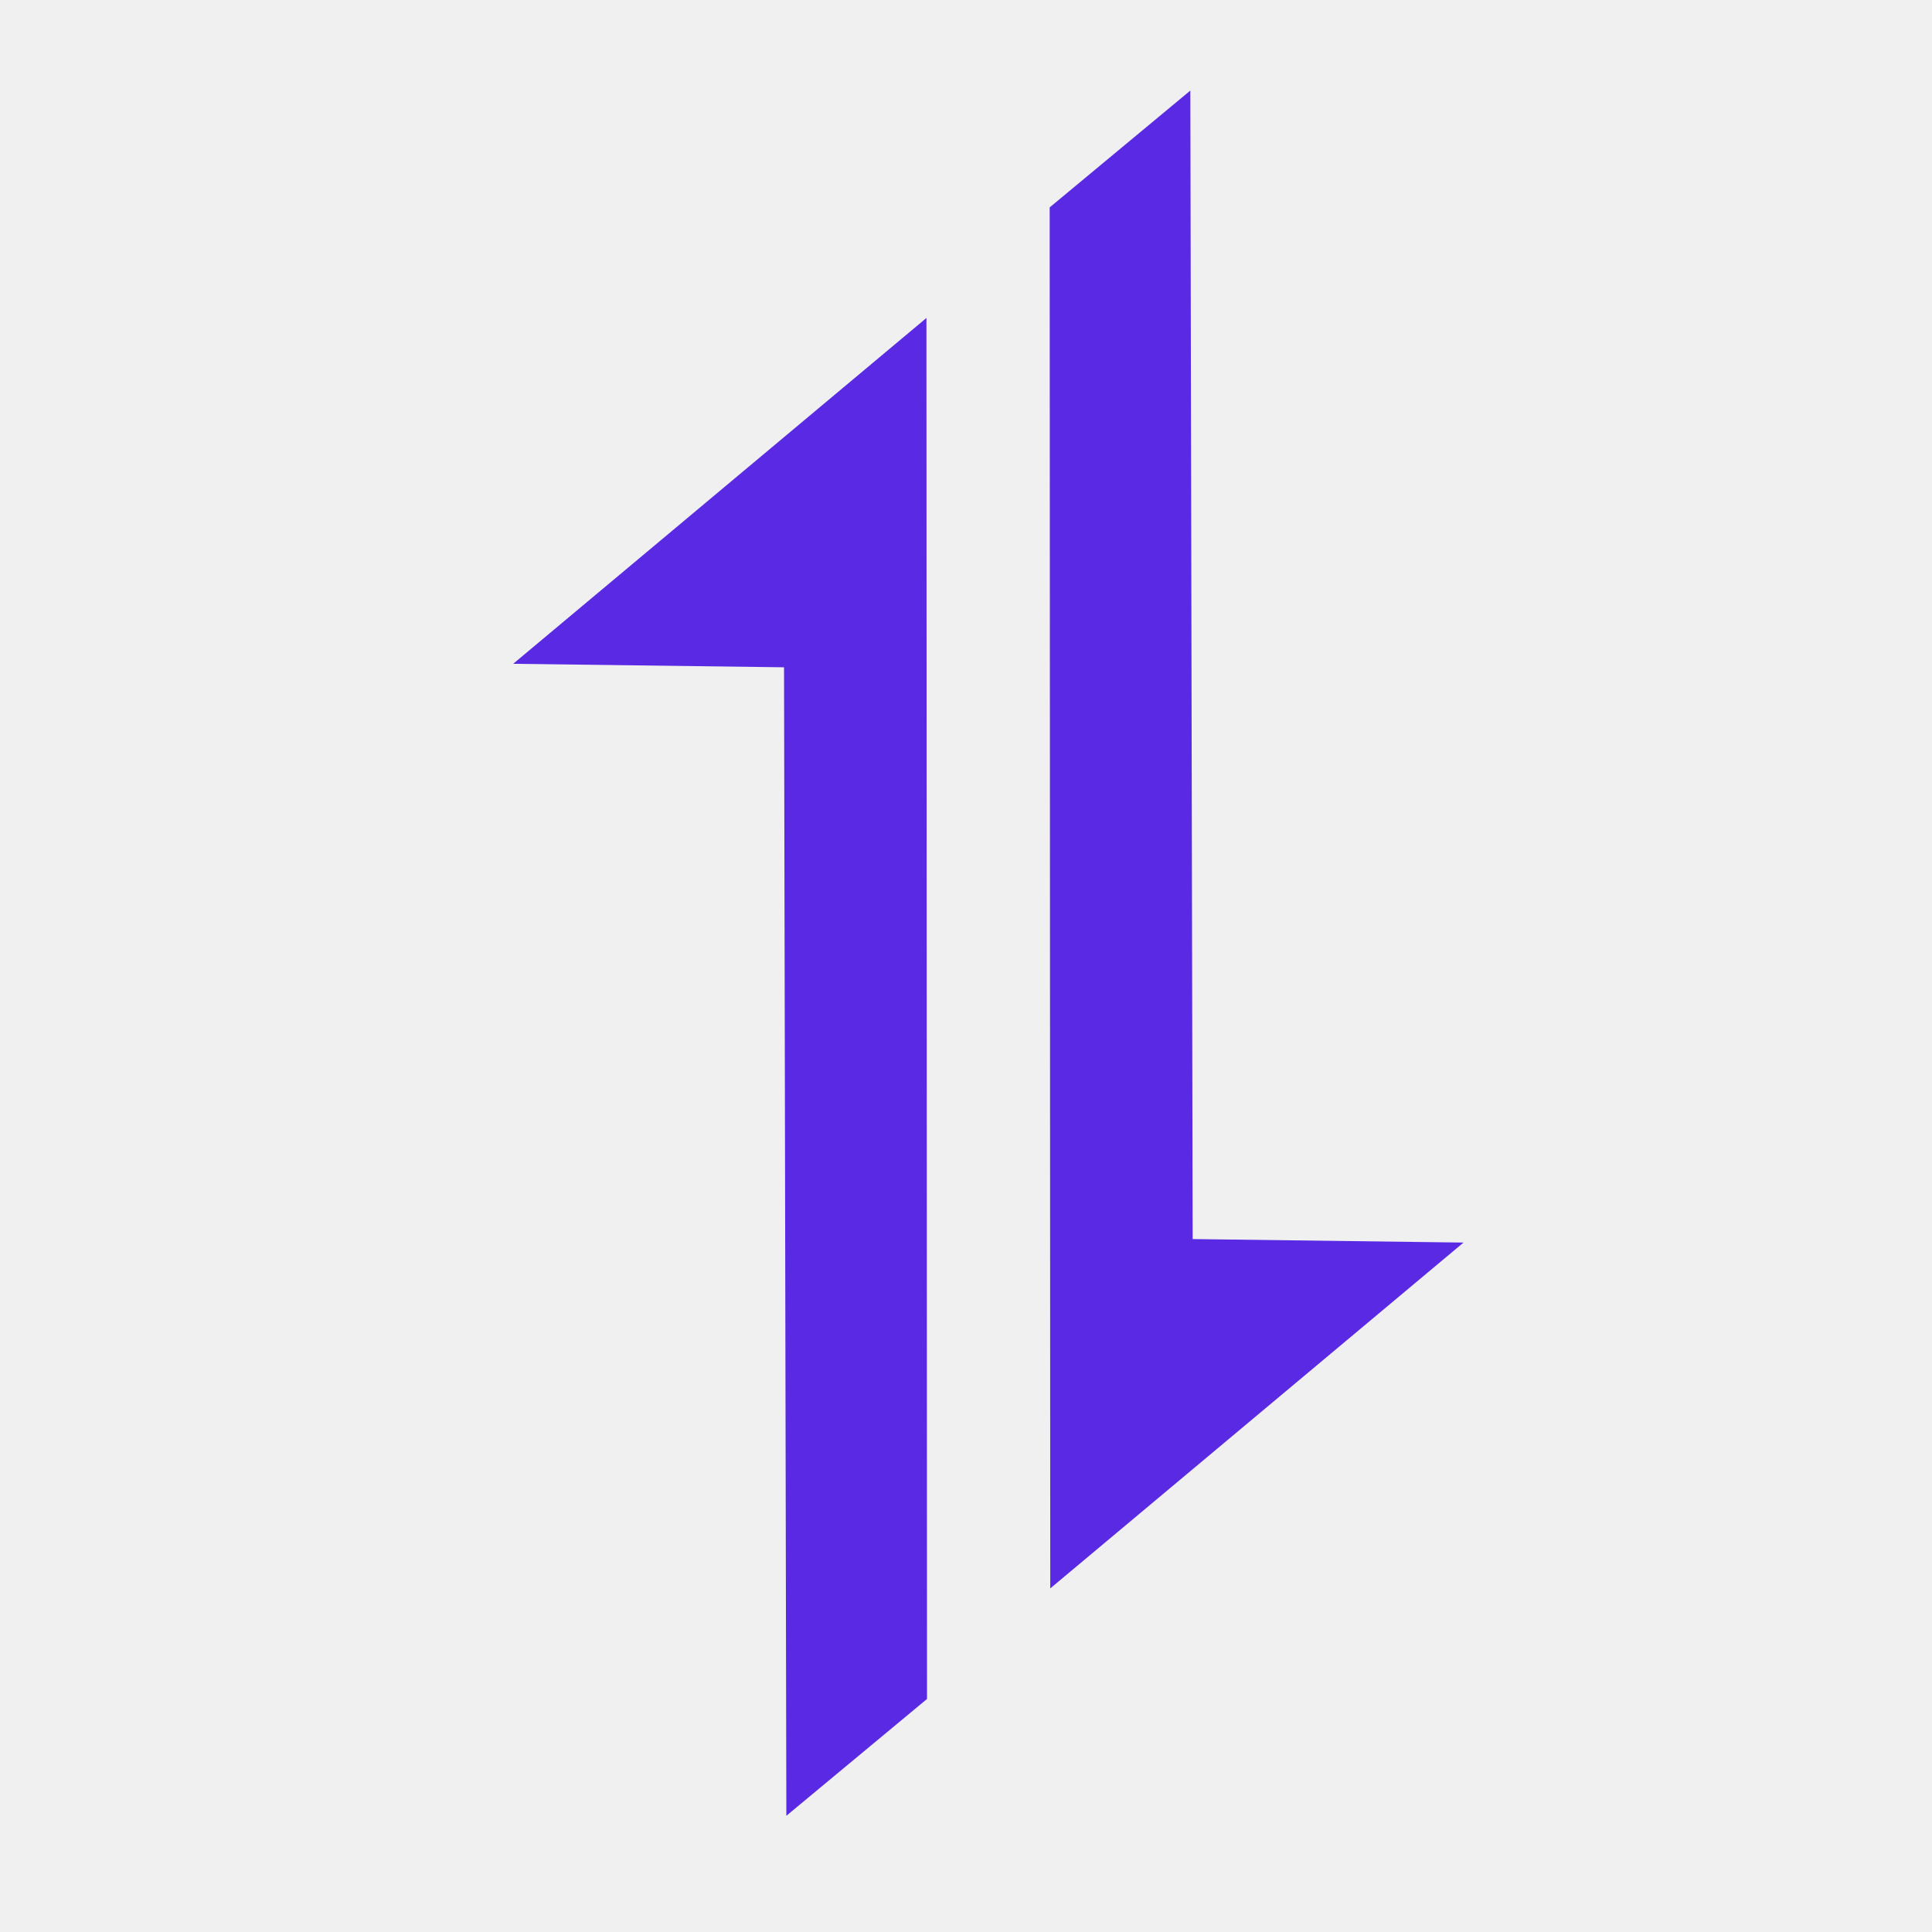
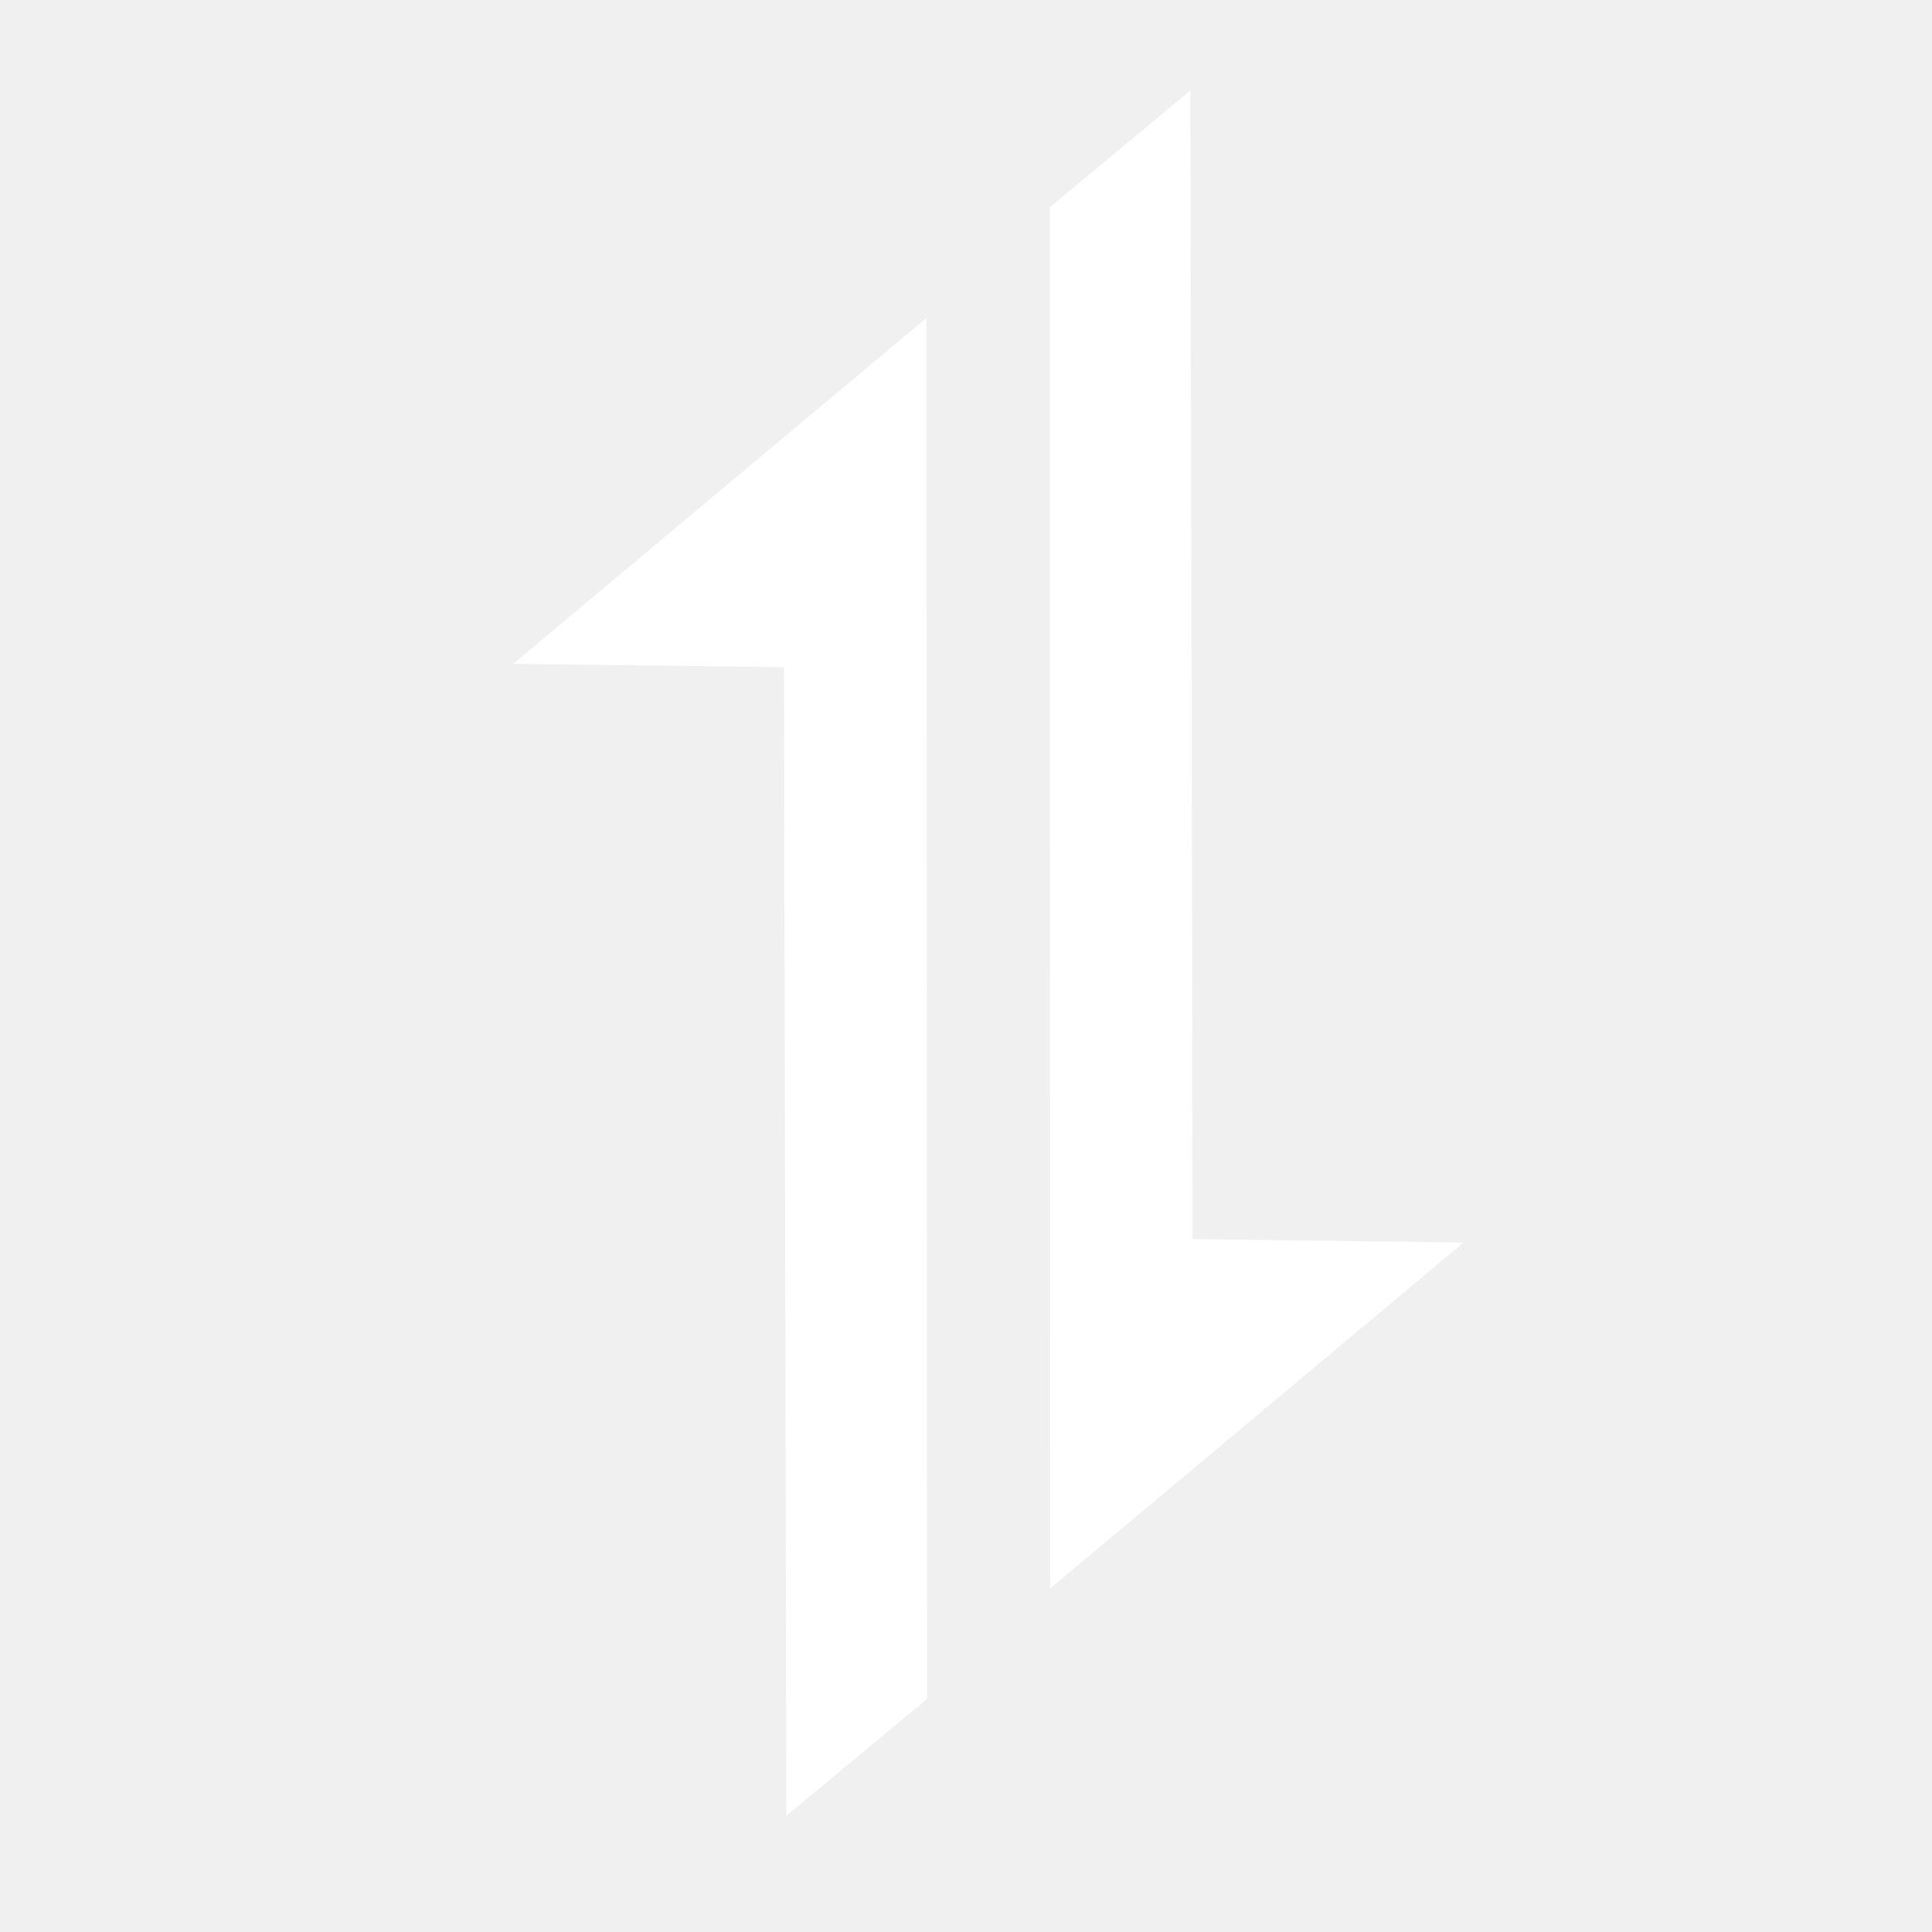
<svg xmlns="http://www.w3.org/2000/svg" viewBox="0 0 128 128">
-   <path fill="#5a29e4" d="m 34,43.978 27.379,-22.912 0.038,91.495 -9.319,7.74 -0.154,-76.091 z" />
-   <path fill="#5a29e4" d="M 96.962,82.323 69.583,105.235 69.544,13.74 78.863,6 l 0.154,76.091 z" />
+   <path fill="#fff" d="m 34,43.978 27.379,-22.912 0.038,91.495 -9.319,7.74 -0.154,-76.091 z" />
+   <path fill="#fff" d="M 96.962,82.323 69.583,105.235 69.544,13.74 78.863,6 l 0.154,76.091 z" />
</svg>
